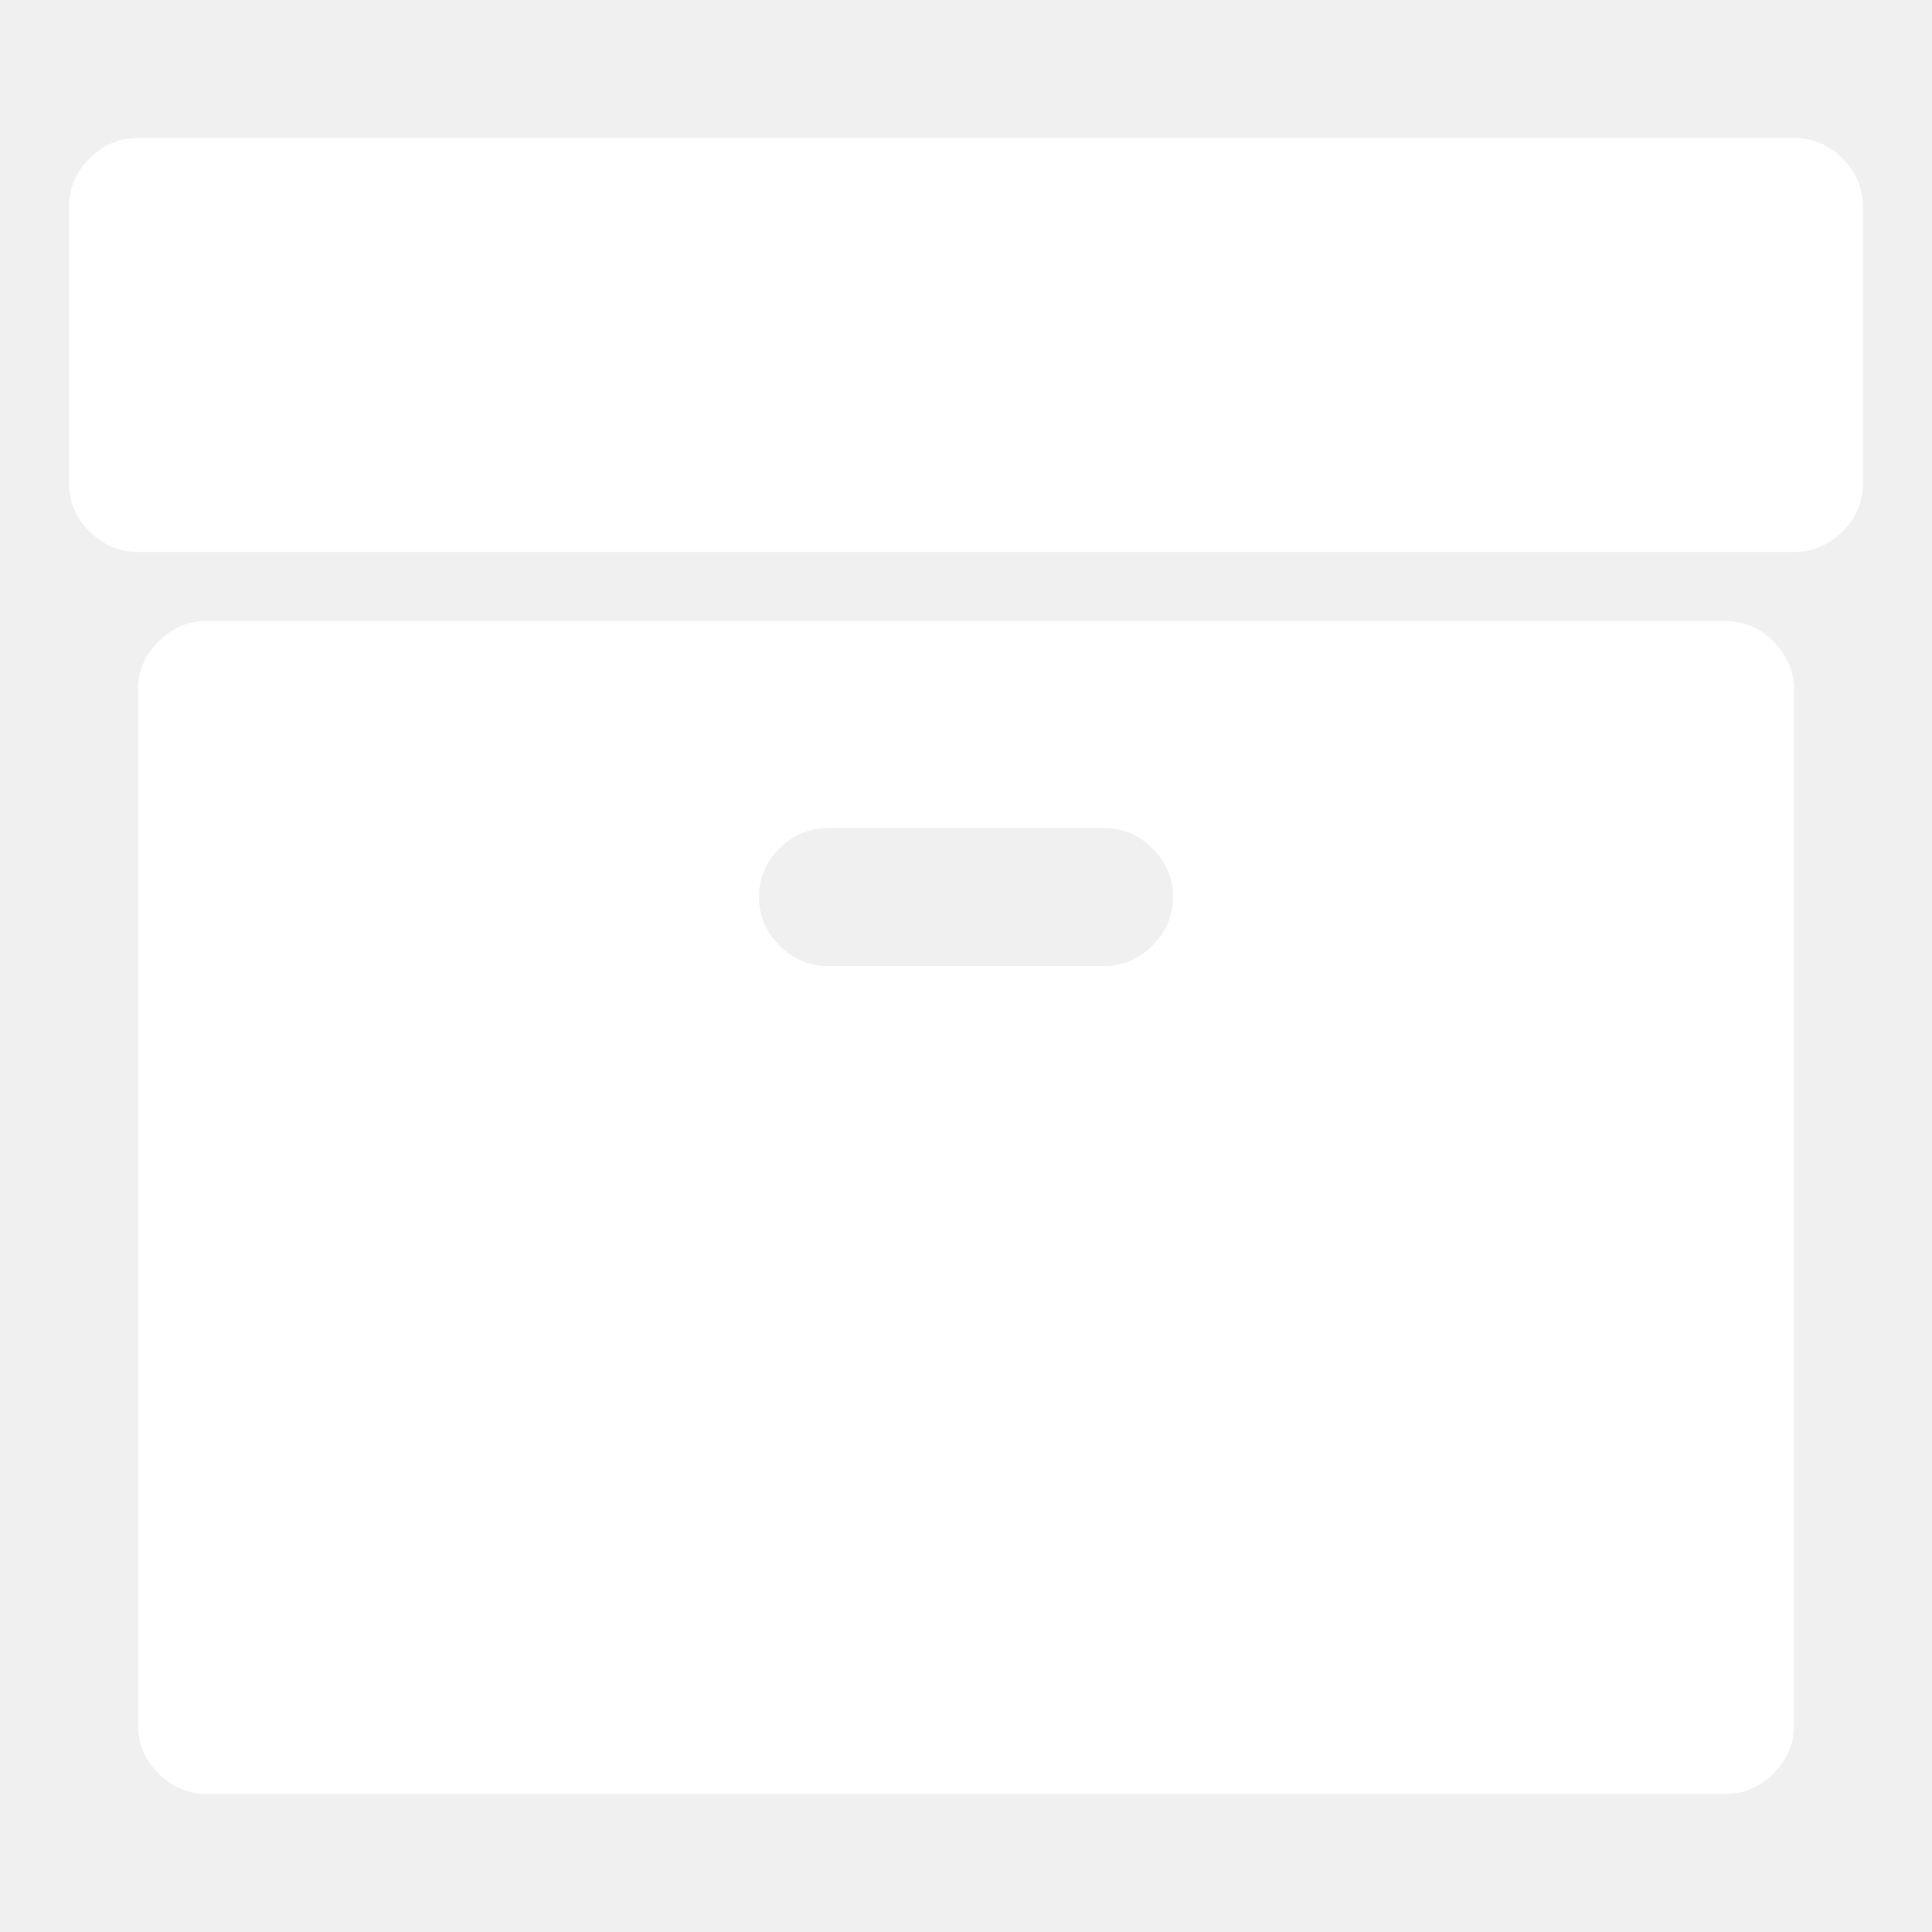
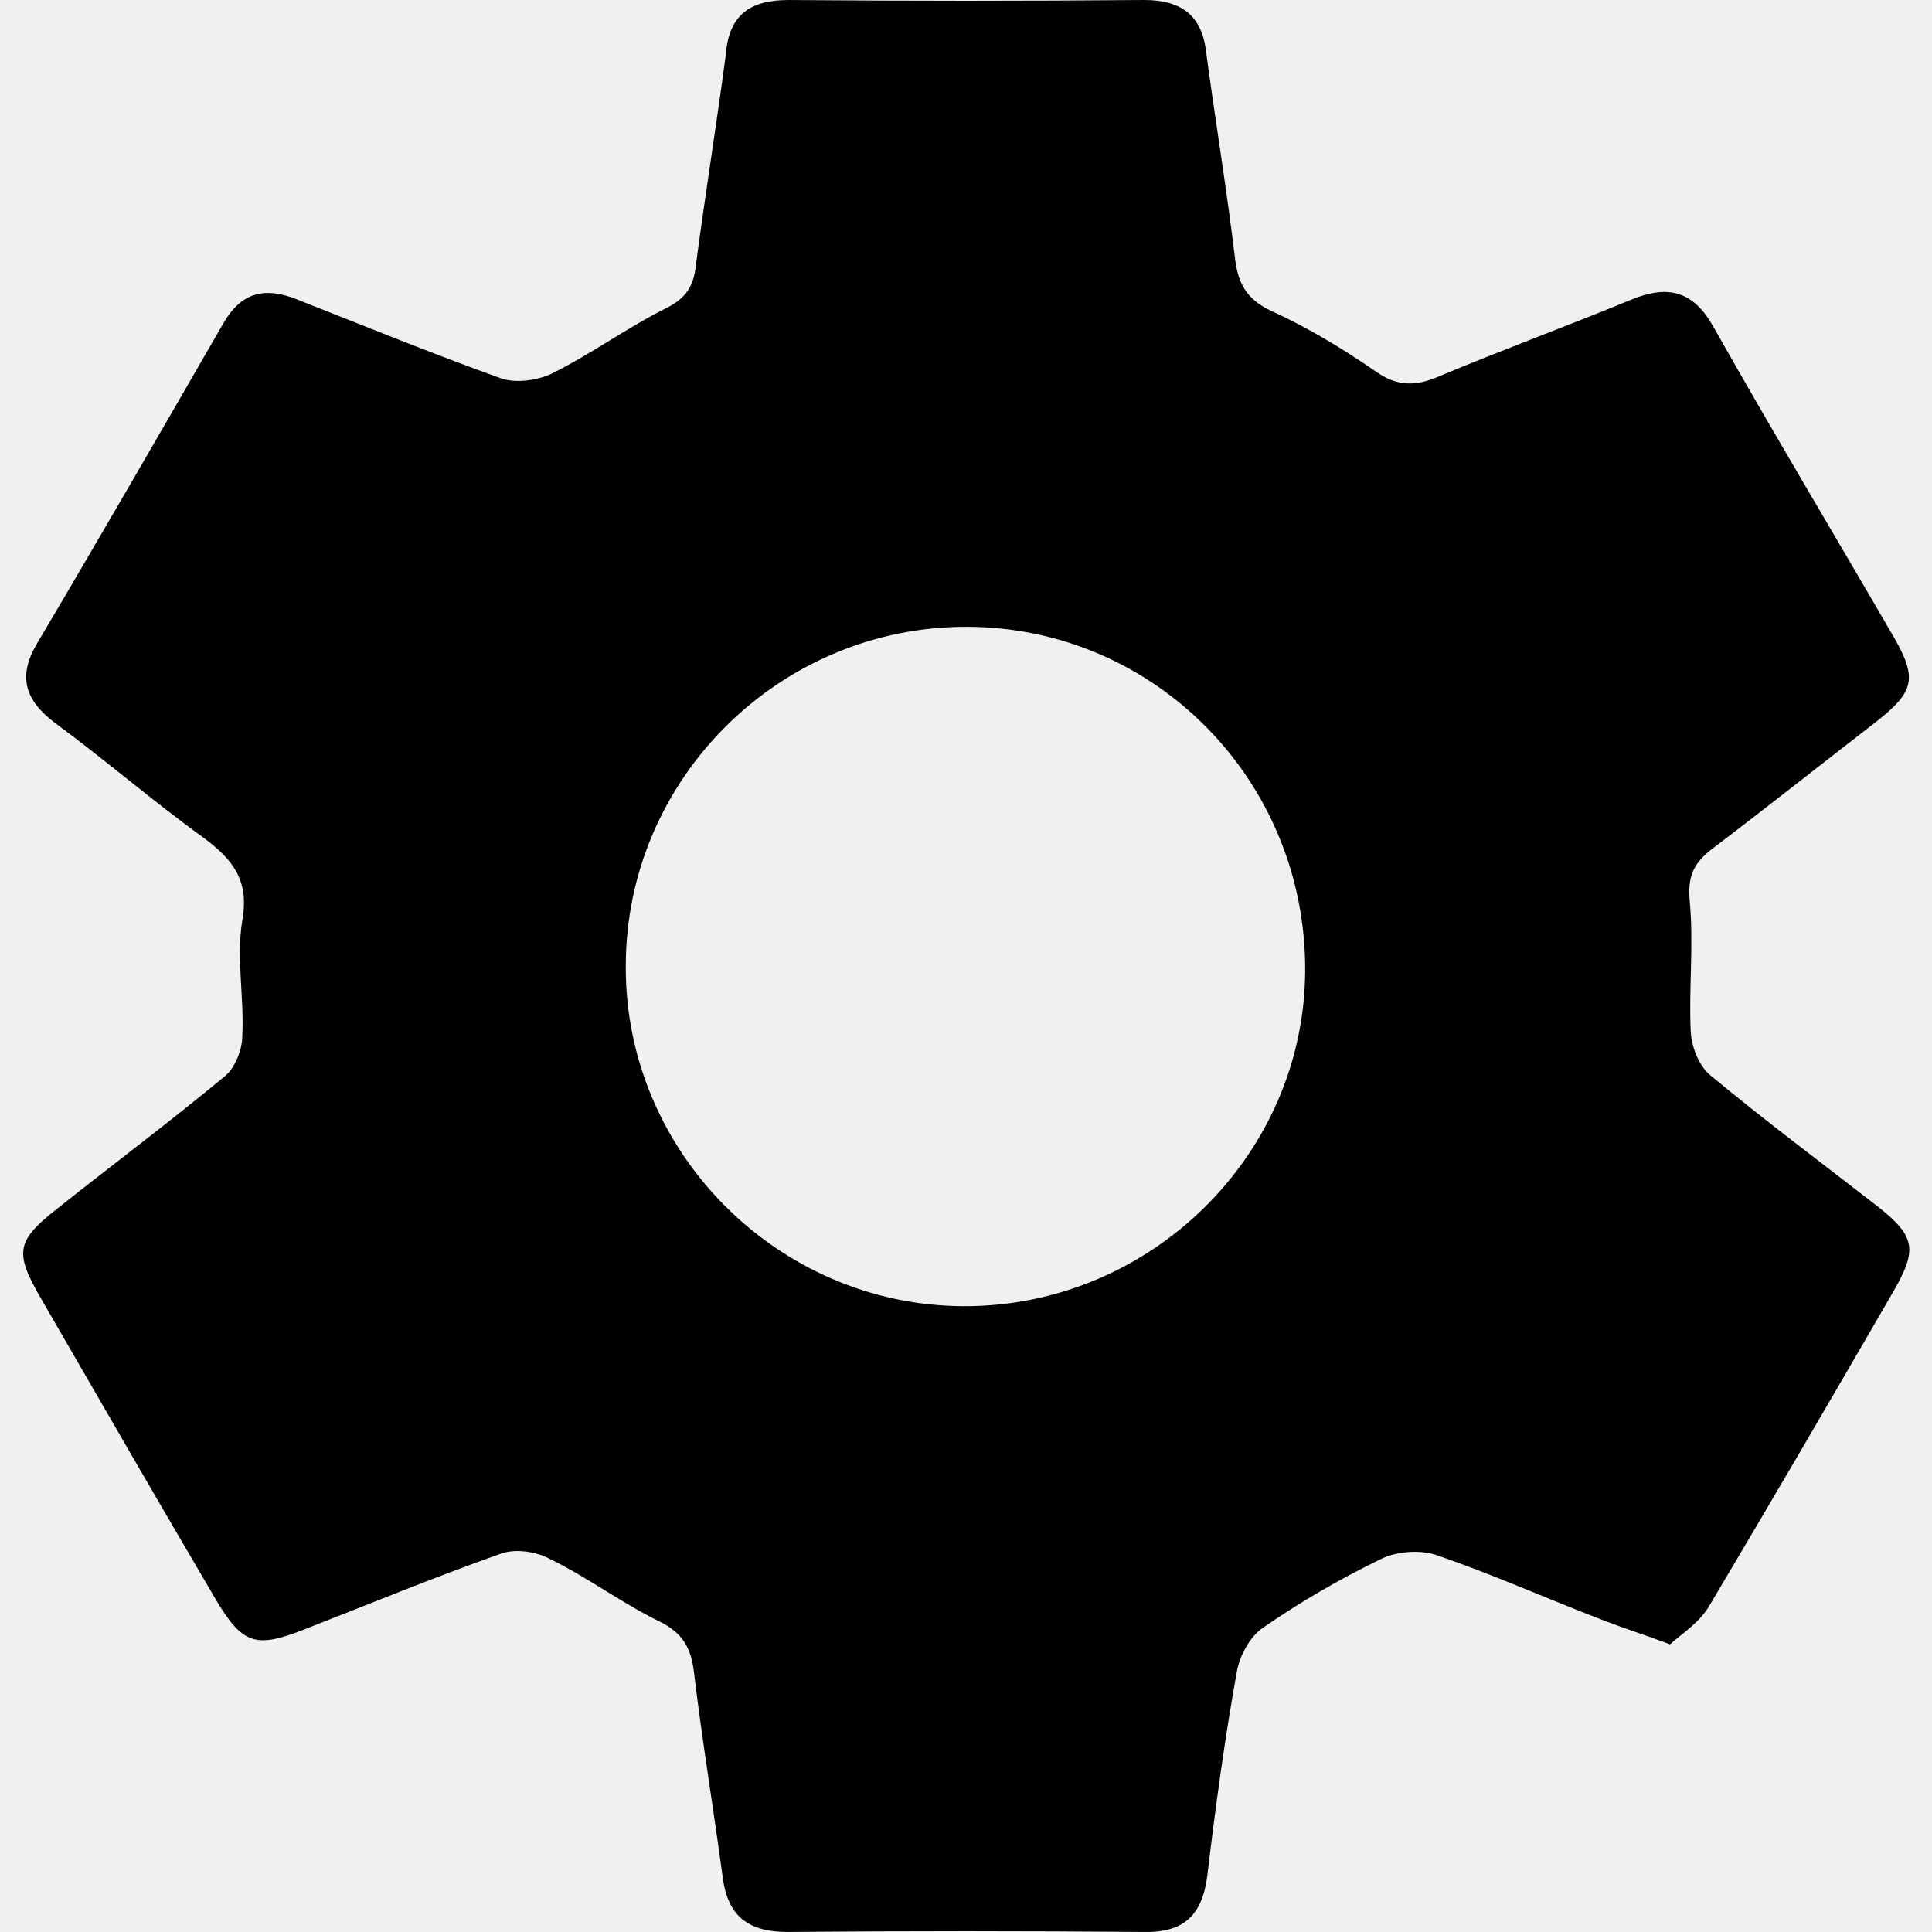
- <svg xmlns="http://www.w3.org/2000/svg" width="100%" height="100%" viewBox="0 0 1792 1792">
-   <path fill="#FFF" d="M1088 832q0-26-19-45t-45-19h-256q-26 0-45 19t-19 45 19 45 45 19h256q26 0 45-19t19-45zM1664 640v960q0 26-19 45t-45 19h-1408q-26 0-45-19t-19-45v-960q0-26 19-45t45-19h1408q26 0 45 19t19 45zM1728 192v256q0 26-19 45t-45 19h-1536q-26 0-45-19t-19-45v-256q0-26 19-45t45-19h1536q26 0 45 19t19 45z" />
+ <svg xmlns="http://www.w3.org/2000/svg" t="1526995823513" class="icon" style="" viewBox="0 0 1024 1024" version="1.1" p-id="2297" width="200" height="200">
+   <defs>
+     <style type="text/css" />
+   </defs>
+   <path d="M885.197 871.528c-14.753-5.464-25.135-8.743-34.97-12.567-30.053-11.475-59.013-24.589-89.612-34.97-8.743-2.732-21.31-1.639-29.506 2.732-21.31 10.382-42.074 22.403-61.745 36.063-6.557 4.371-12.021 14.207-13.66 22.403-6.557 36.063-11.475 72.673-15.846 109.283-2.732 20.764-12.567 30.053-33.878 29.506-62.837-0.546-125.675-0.546-188.512 0-20.764 0-31.692-8.196-34.424-28.96-4.918-36.61-10.928-72.673-15.3-109.283-1.639-12.567-6.011-20.217-18.032-26.228-20.217-9.835-38.249-23.496-58.466-33.331-7.103-3.825-18.032-5.464-25.681-2.732-35.517 12.567-69.941 26.774-104.911 40.435-25.135 9.835-32.238 7.65-46.445-16.392-31.146-53.002-61.745-106.004-92.344-159.006-14.207-24.589-13.66-30.599 8.743-48.084 29.506-23.496 59.559-45.899 88.519-69.941 5.464-4.371 9.289-14.207 9.289-21.31 1.093-20.217-3.278-41.527 0-61.198 3.825-21.31-4.918-32.238-20.217-43.713-27.321-19.671-52.456-41.527-79.23-61.198-15.846-12.021-19.671-24.589-9.289-42.074 33.331-56.281 66.116-113.107 98.901-169.934 9.289-15.846 21.31-19.124 38.249-12.567 36.063 14.207 72.126 28.96 108.736 42.074 7.65 2.732 19.671 1.093 27.321-2.732 20.764-10.382 39.342-24.042 60.105-34.424 10.928-5.464 14.753-12.021 15.846-22.949 4.918-37.156 10.928-74.312 15.846-111.468C386.322 7.65 397.797 0 418.014 0c62.837 0.546 125.675 0.546 188.512 0 19.671 0 30.599 8.196 32.785 27.867 4.918 36.61 10.928 72.673 15.3 109.283 1.639 13.66 6.557 21.857 19.671 27.867 19.124 8.743 37.156 19.671 54.641 31.692 11.475 8.196 21.31 8.196 33.878 2.732 33.878-14.207 68.302-26.774 102.726-40.981 19.124-7.65 32.238-3.825 42.62 14.753 31.146 55.188 63.93 109.829 95.622 164.47 12.567 21.857 10.928 28.96-9.289 44.806-28.96 22.403-57.92 45.352-87.426 67.755-9.835 7.65-12.567 14.753-11.475 27.321 2.186 22.949-0.546 46.445 0.546 69.394 0.546 8.196 4.371 18.032 10.382 22.949 28.96 24.042 59.013 46.445 88.519 69.394 20.217 15.846 21.31 22.949 8.743 44.806-32.238 55.734-64.477 110.922-97.261 166.109C901.043 860.053 891.754 865.518 885.197 871.528zM510.358 692.305c98.901 0.546 180.863-79.776 181.409-177.584 0.546-100.54-79.23-181.955-178.677-182.502-99.447-0.546-181.409 80.323-181.409 179.77C331.135 610.343 412.004 691.758 510.358 692.305z" p-id="2298" />
</svg>
